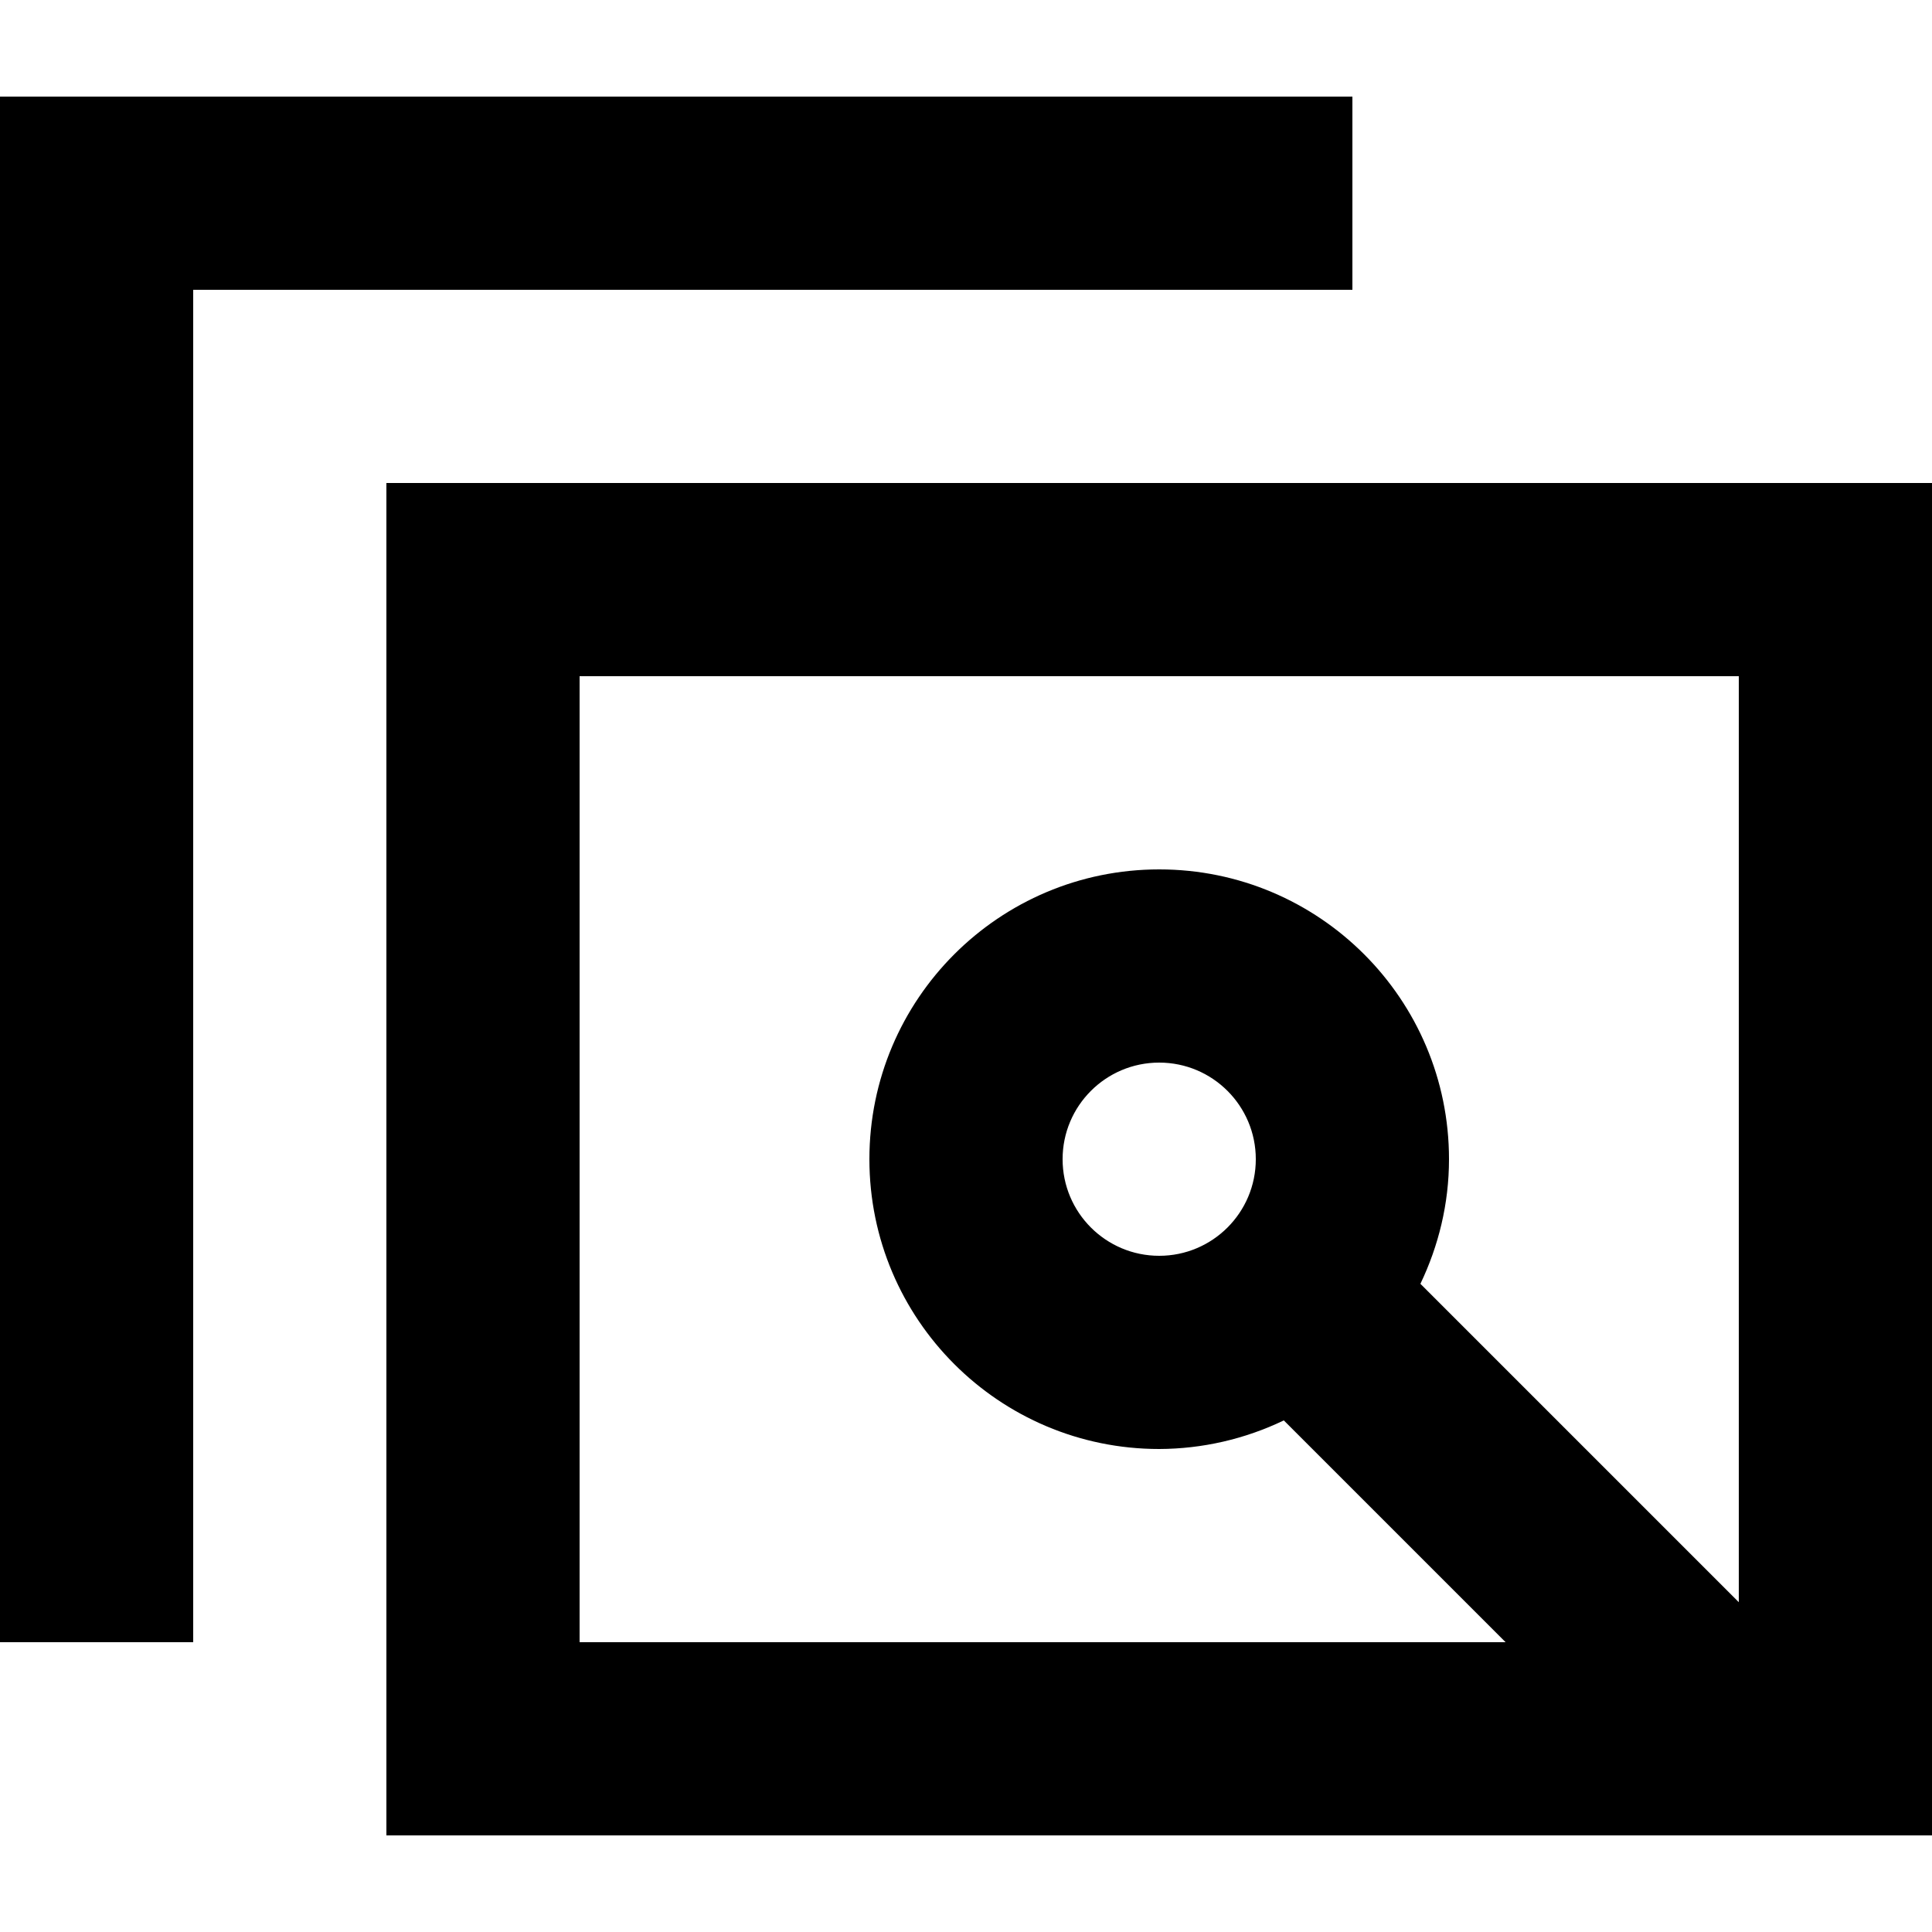
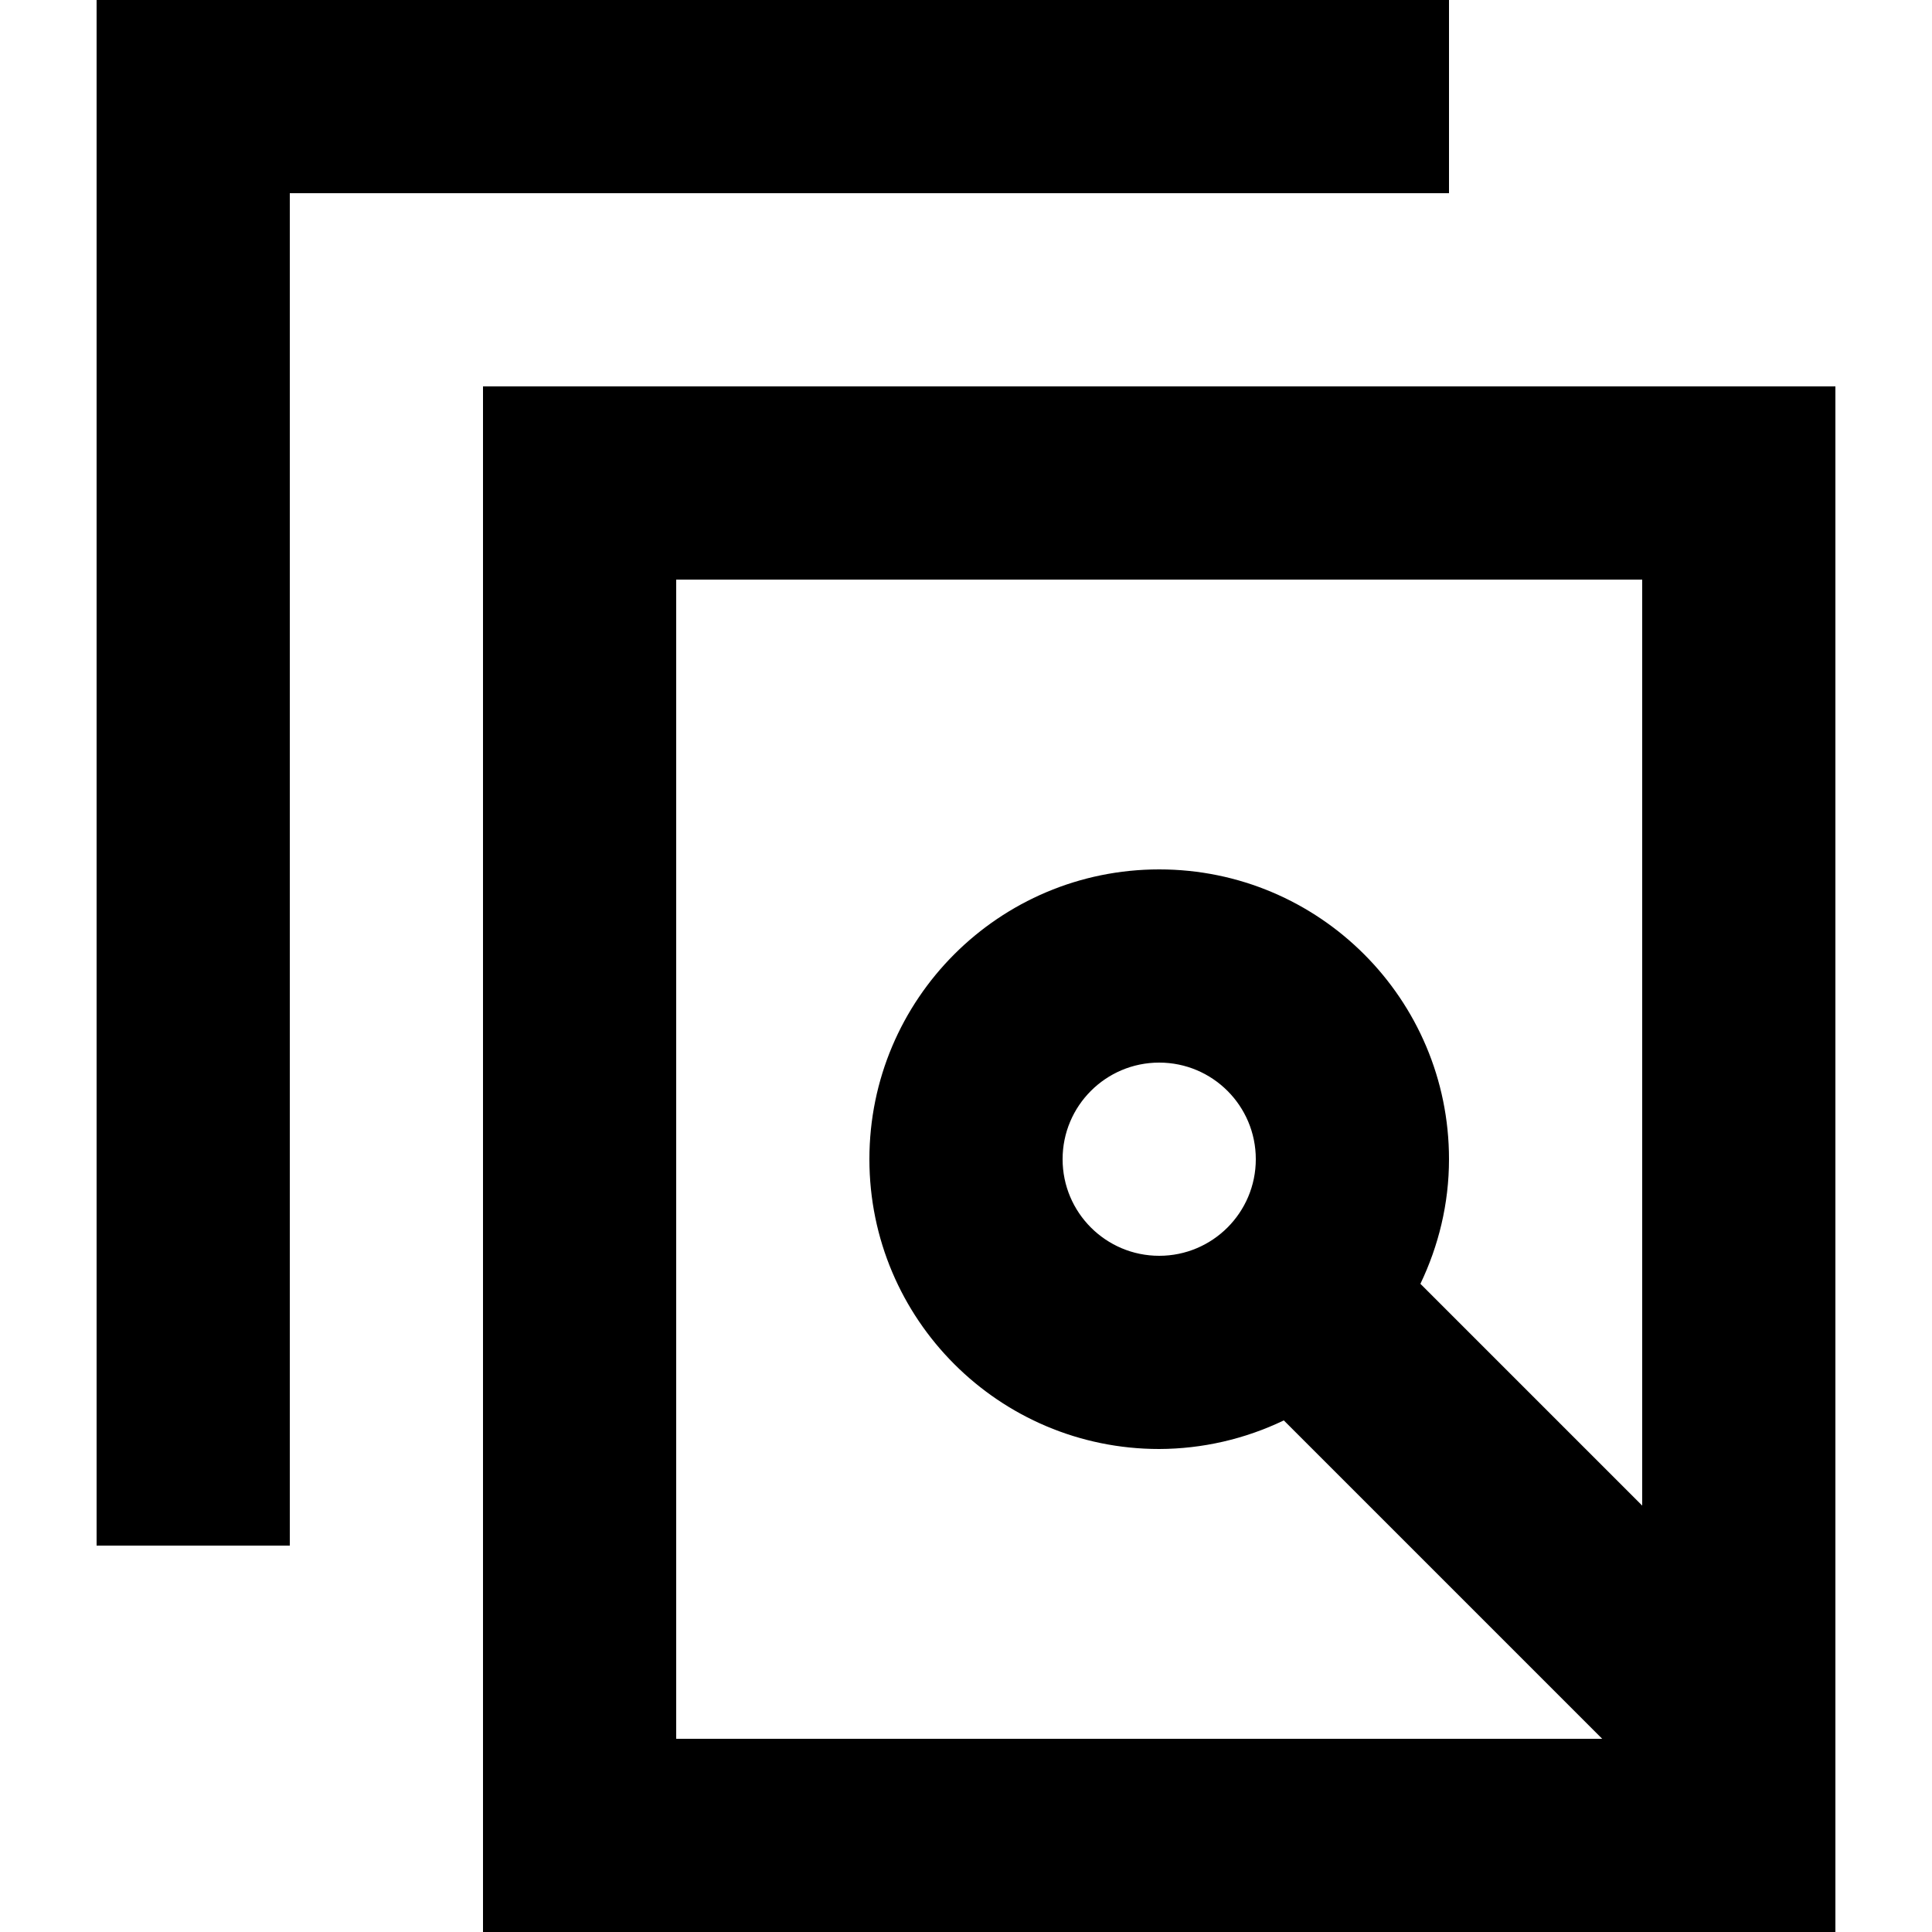
<svg xmlns="http://www.w3.org/2000/svg" width="20" height="20" viewBox="0 0 20 20">
-   <path d="M20 19H4V5h16zM6 17h9.586l-2.296-2.296A3 3 0 0 1 12 15a3 3 0 1 1 3-3c0 .463-.109.899-.296 1.29L18 16.586V7H6zm6-6a1 1 0 1 0 0 2 1 1 0 0 0 0-2" />
-   <path d="M14 1v2H2v14H0V1z" />
+   <path d="M19 20H5V4h14zM7 18h9.586l-3.296-3.296A3 3 0 0 1 12 15a3 3 0 1 1 3-3c0 .463-.109.899-.296 1.29L17 15.586V6H7zm5-7a1 1 0 1 0 0 2 1 1 0 0 0 0-2" />
+   <path d="M15 0v2H3v14H1V0z" />
</svg>
